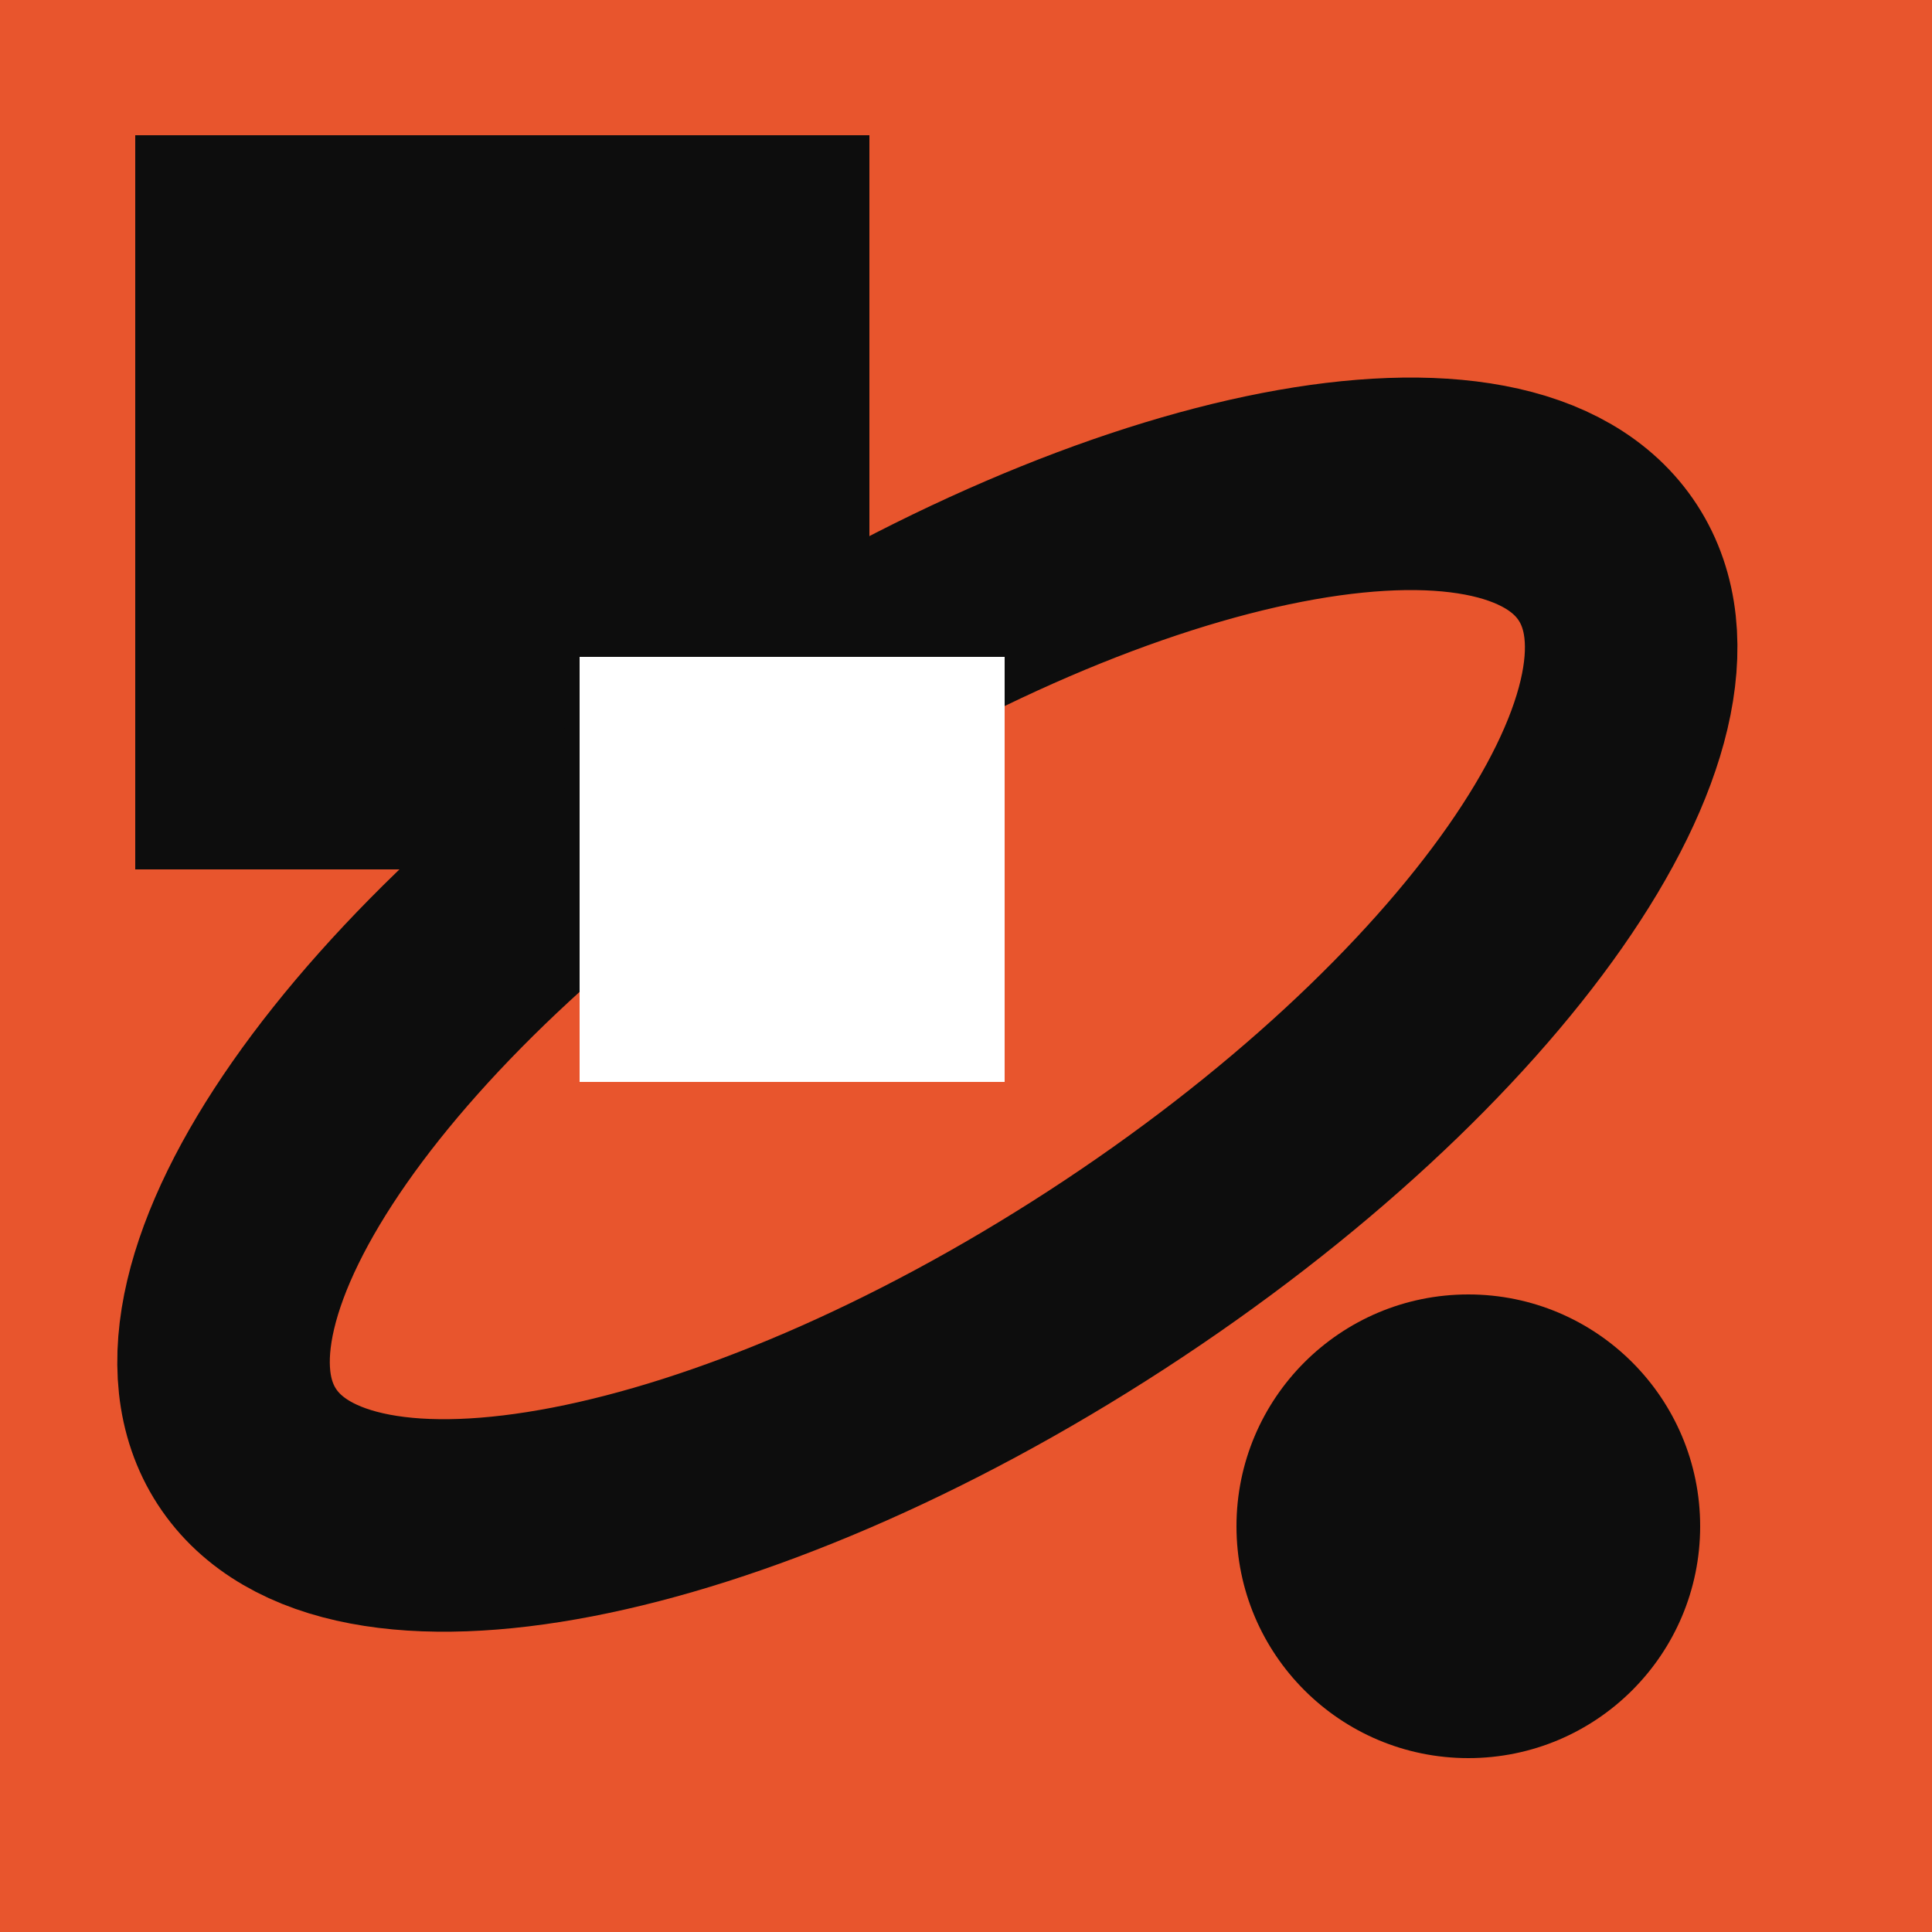
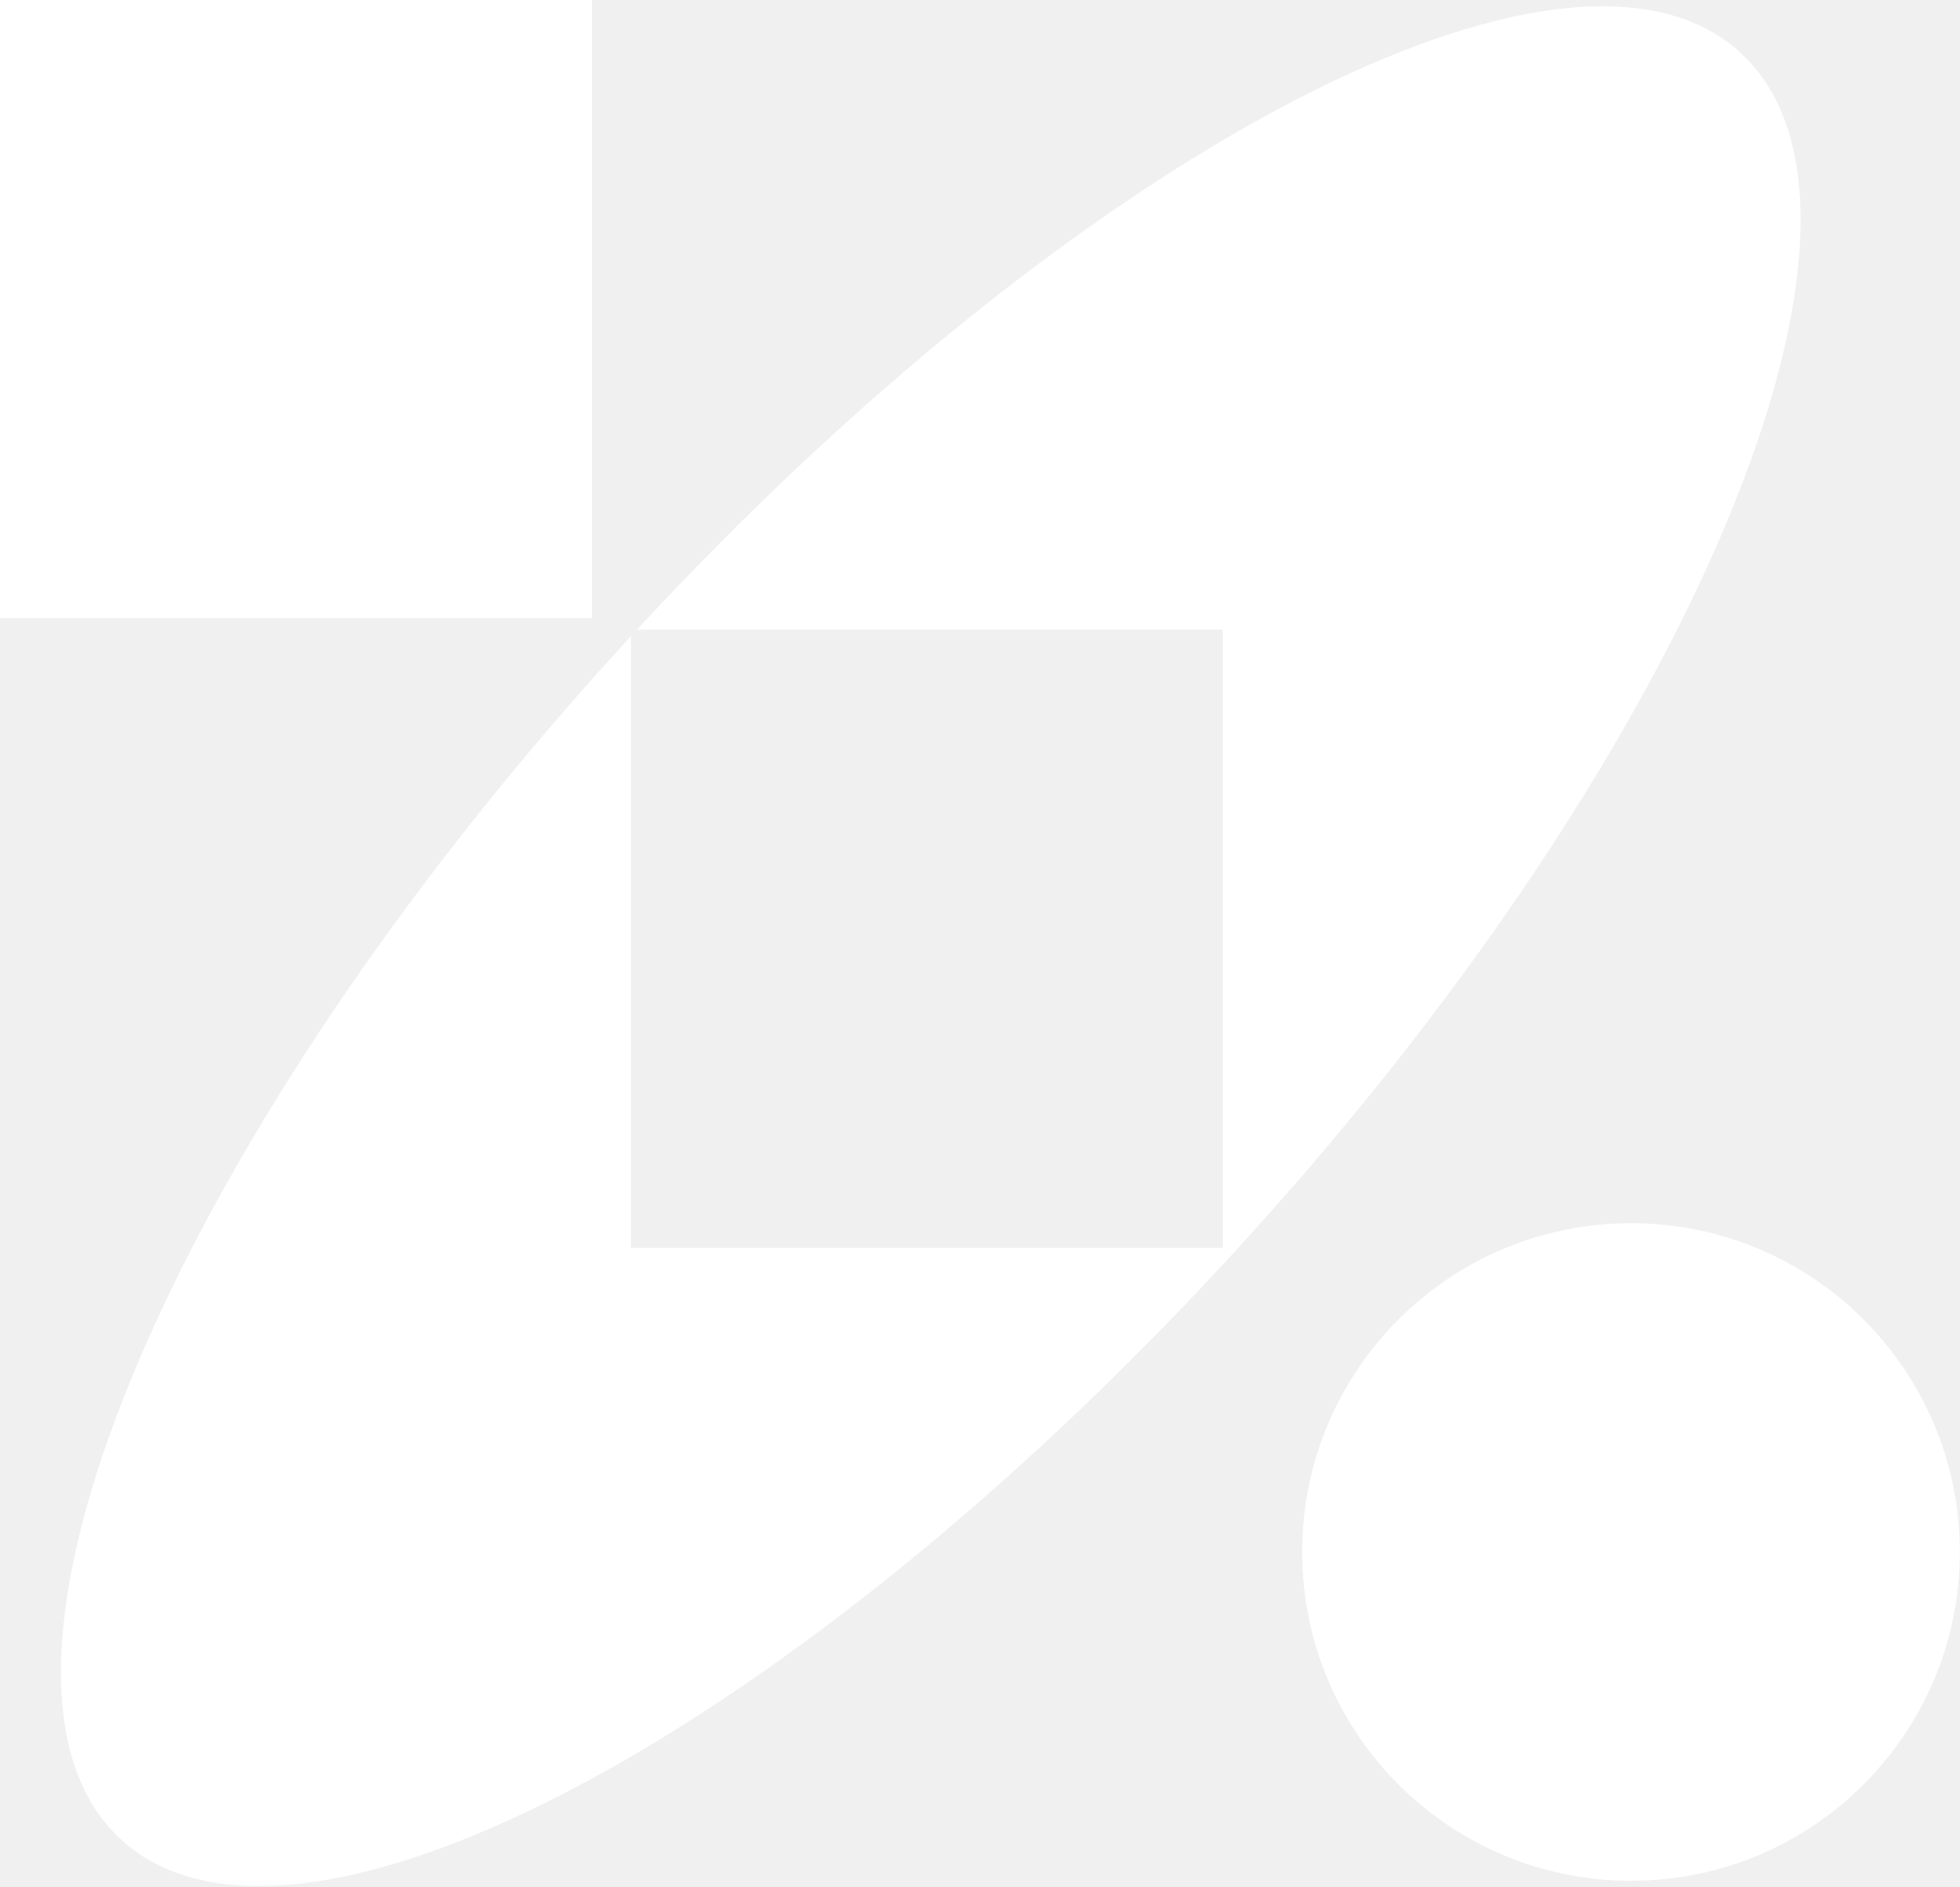
- <svg xmlns="http://www.w3.org/2000/svg" viewBox="0 0 100 100">
-   <rect width="100" height="100" fill="#E8552D" />
-   <rect x="7" y="7" width="38" height="38" fill="#0d0d0d" />
-   <ellipse cx="48" cy="52" rx="42" ry="17" transform="rotate(-33 48 52)" fill="none" stroke="#0d0d0d" stroke-width="11" />
-   <rect x="30" y="34" width="22" height="22" fill="white" />
-   <circle cx="76" cy="79" r="12" fill="#0d0d0d" />
+ <svg xmlns="http://www.w3.org/2000/svg" width="905" height="871" viewBox="0 0 905 871" fill="none">
+   <rect width="273.297" height="285.443" fill="white" />
+   <rect x="601.262" y="564.81" width="303.663" height="303.663" rx="151.832" fill="white" />
+   <path d="M294.093 290.755C497.401 70.879 723.387 -48.234 803.254 24.01C884.658 97.645 783.435 342.194 577.166 570.224C370.897 798.253 137.692 923.414 56.288 849.778C-25.116 776.143 76.107 531.595 282.376 303.565C285.358 300.269 288.346 296.995 291.338 293.742V576.198H564.635V290.755H294.093Z" fill="white" />
</svg>
